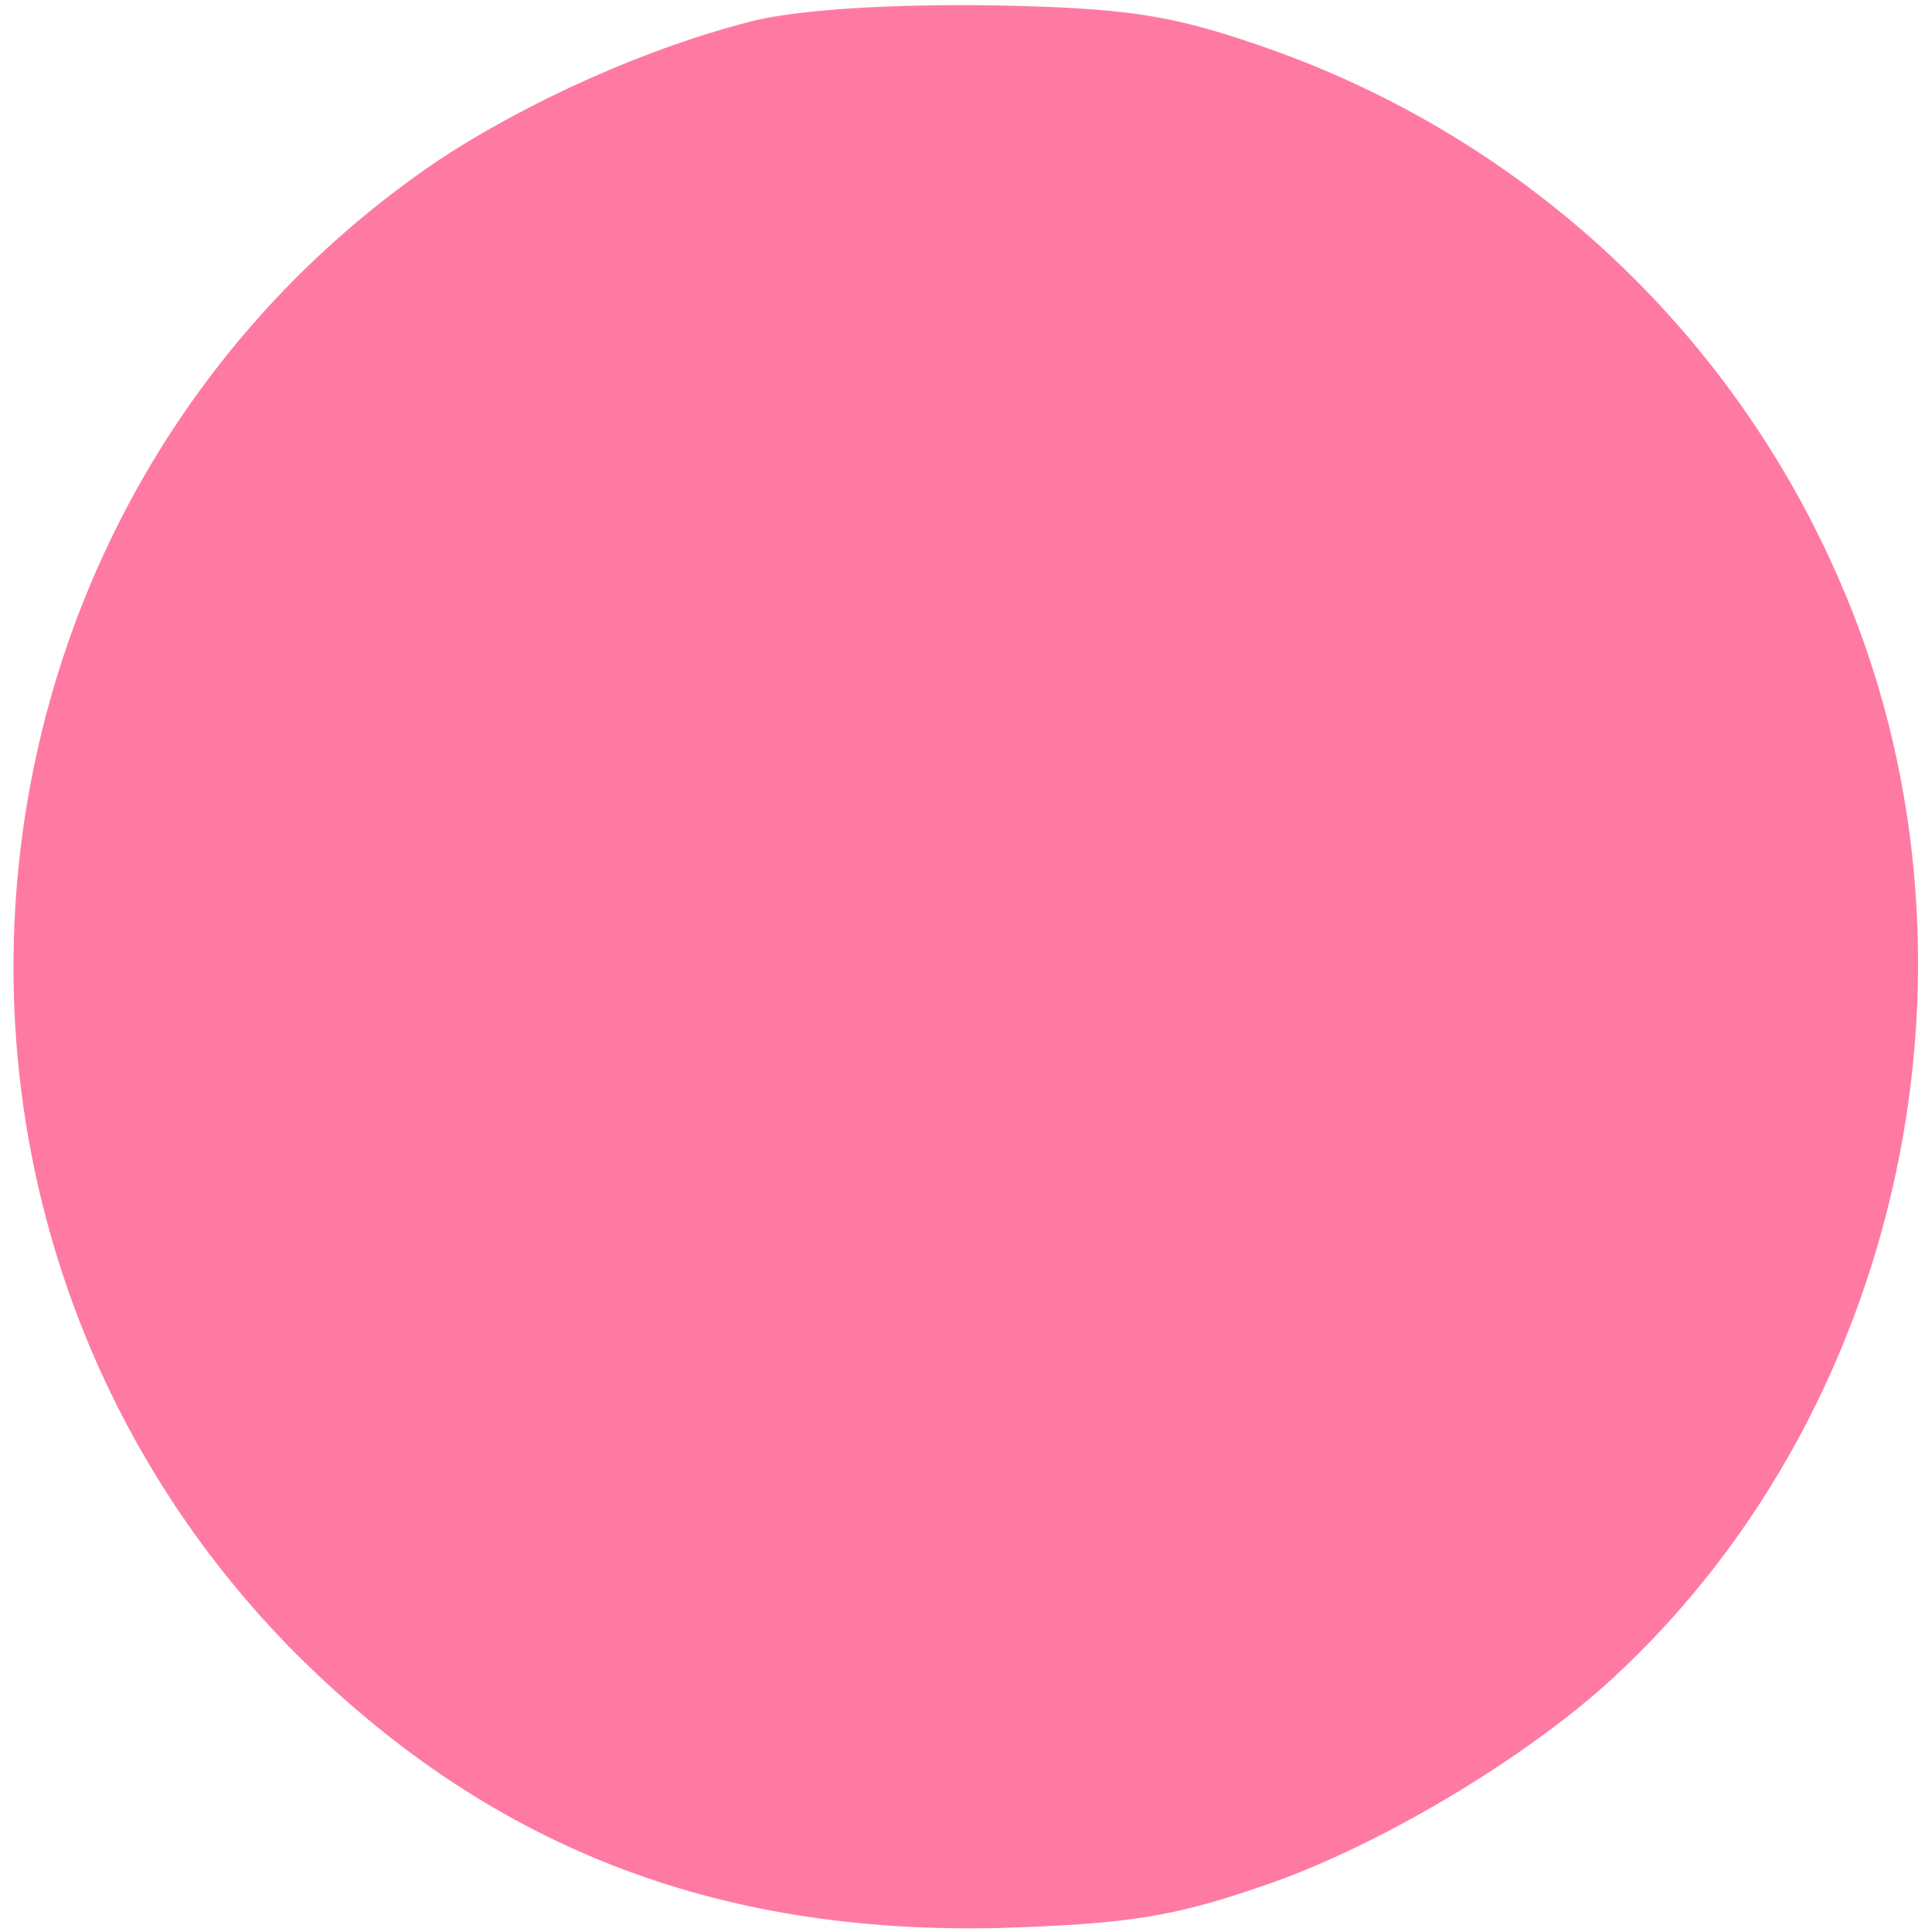
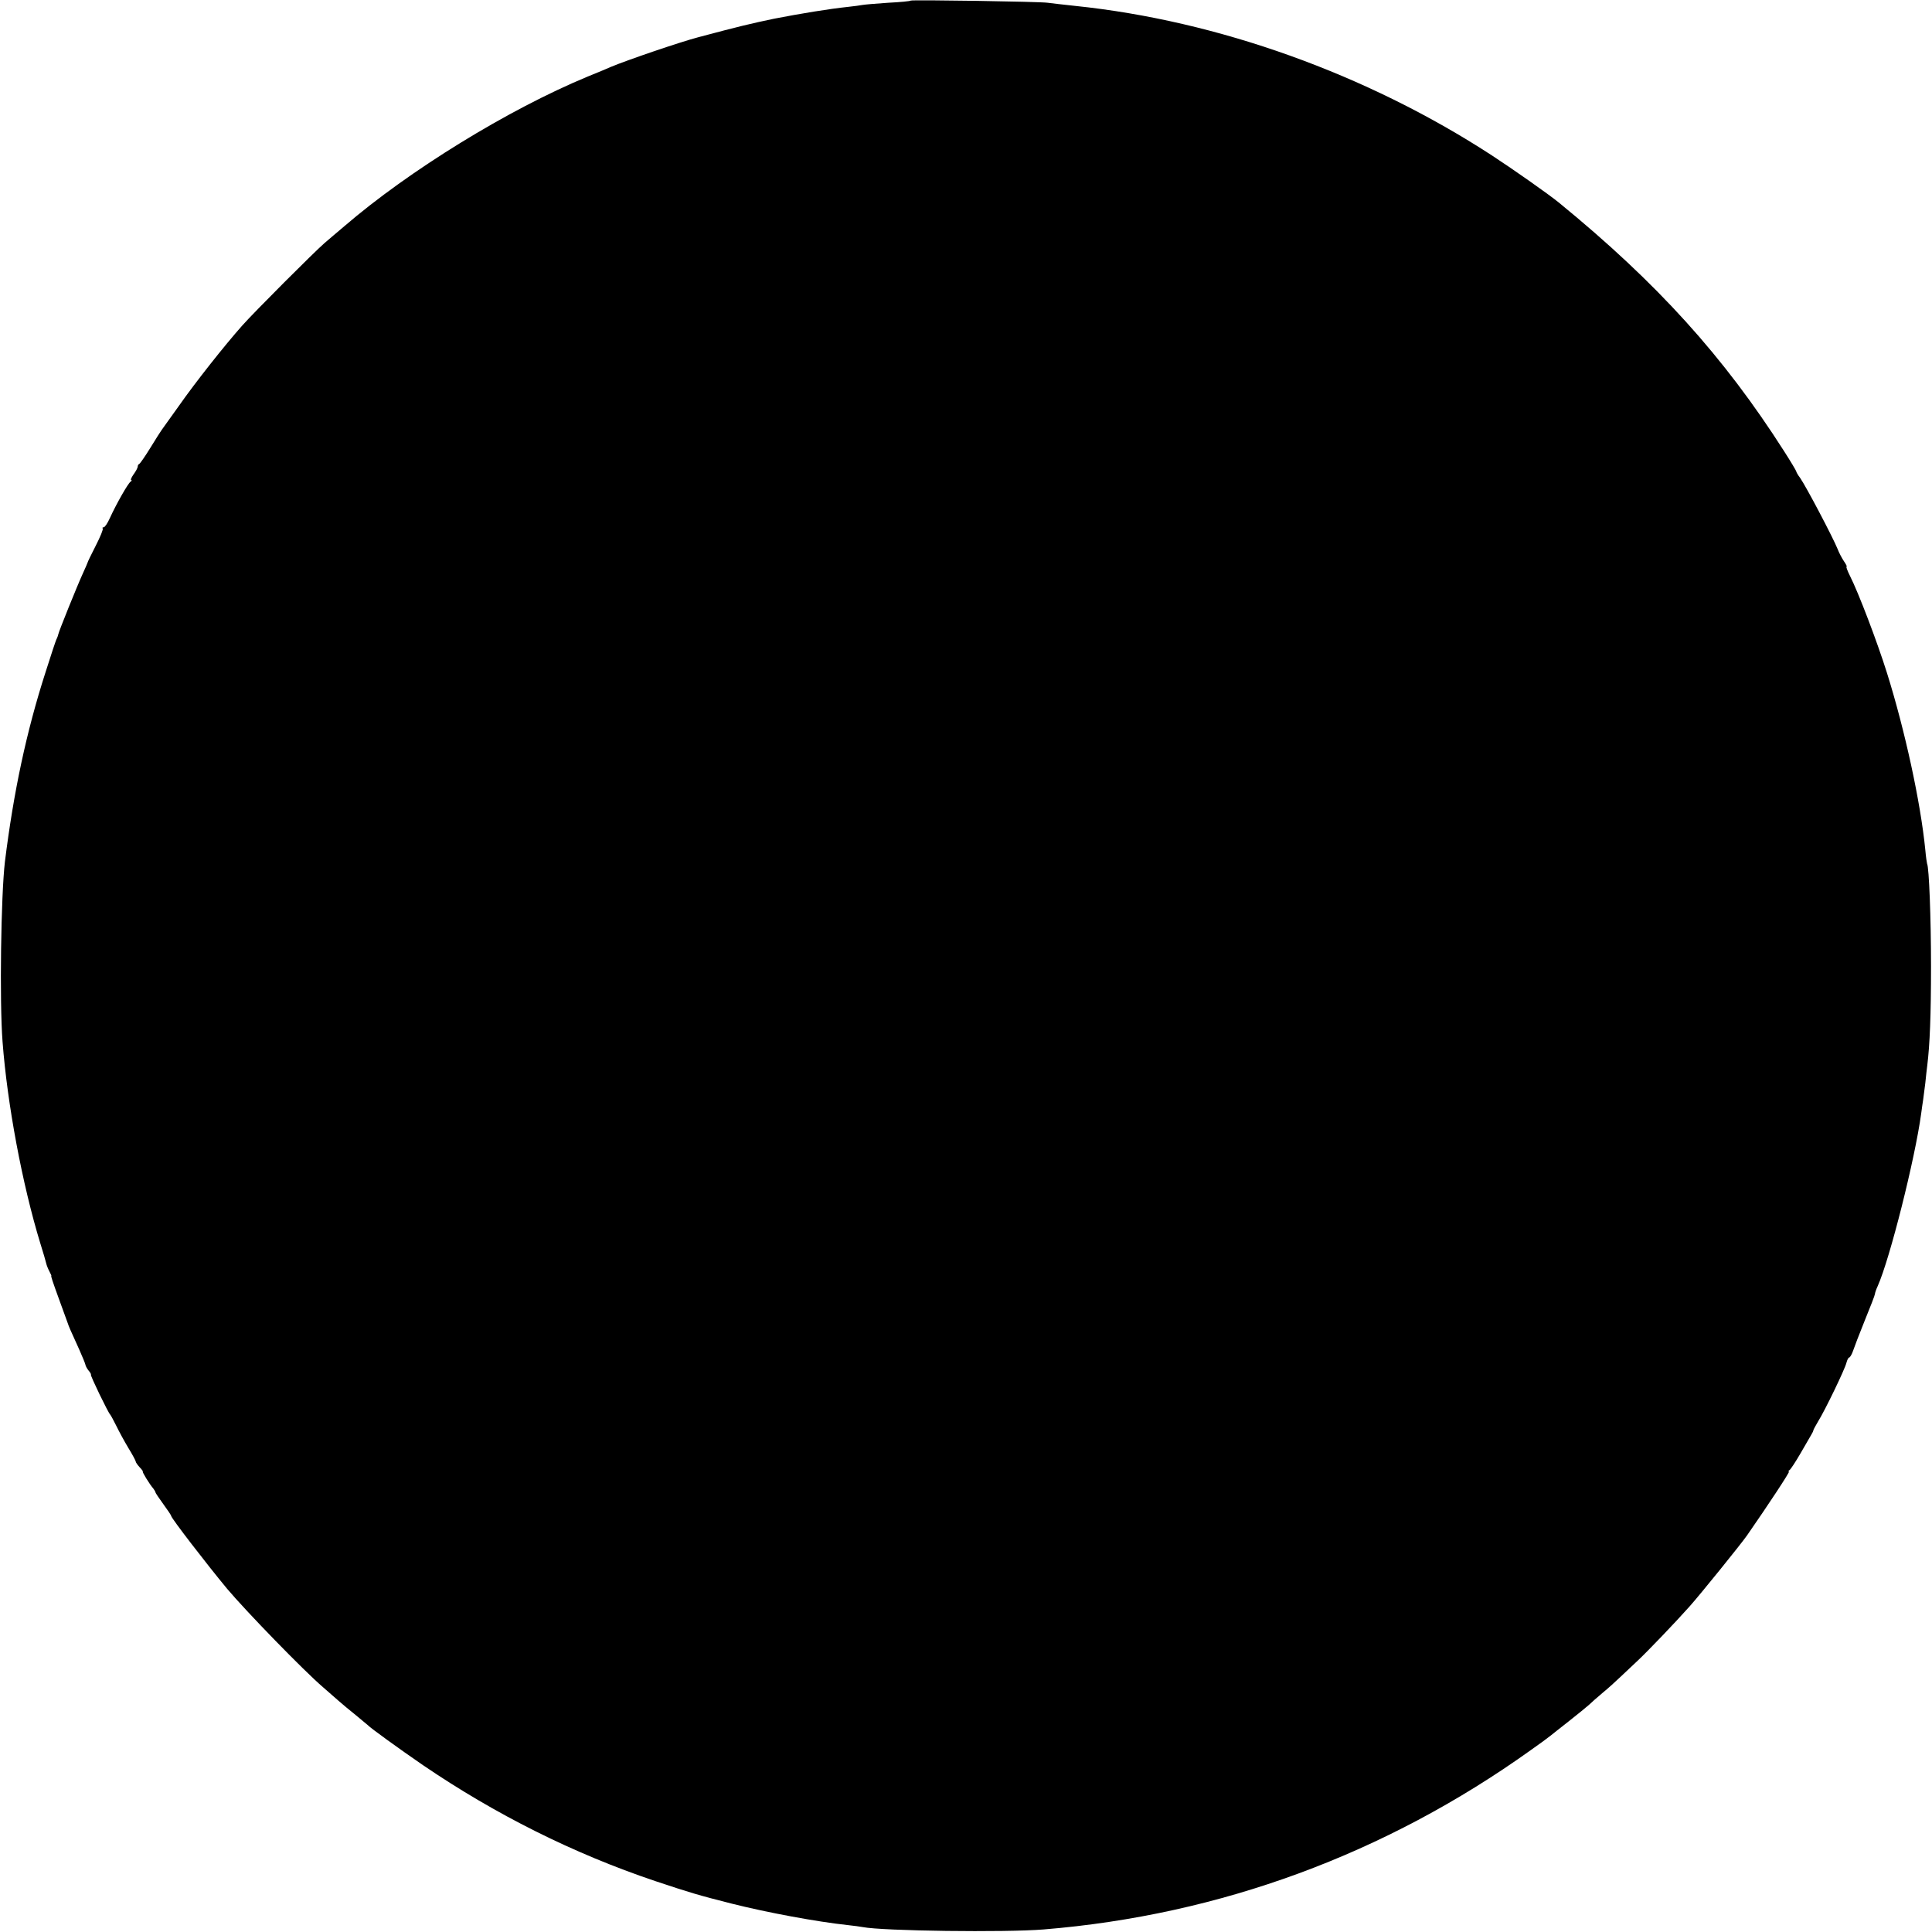
- <svg xmlns="http://www.w3.org/2000/svg" version="1.0" width="145pt" height="145pt" viewBox="0 0 145 145" preserveAspectRatio="xMidYMid meet">
-   <g transform="translate(0,145) scale(0.1,-0.1)" fill="#ff7aa2" stroke="none">
-     <path d="M568 1435 c-81 -20 -172 -61 -240 -106 -375 -255 -427 -793 -109 -1117 146 -147 316 -214 531 -209 95 3 130 8 199 32 85 29 196 95 262 156 225 208 293 558 163 838 -84 183 -239 322 -429 387 -67 23 -100 28 -200 30 -76 1 -141 -3 -177 -11z" />
+ <svg xmlns="http://www.w3.org/2000/svg" version="1.0" width="982pt" height="982pt" viewBox="0 0 982 982" preserveAspectRatio="xMidYMid meet">
+   <g transform="translate(0,982) scale(0.1,-0.1)" fill="#000000" stroke="none">
+     <path d="M4629 9817 c-2 -3 -53 -8 -114 -11 -60 -4 -119 -9 -130 -11 -11 -2 -45 -7 -75 -10 -96 -10 -241 -34 -375 -60 -120 -25 -182 -40 -385 -94 -98 -26 -361 -116 -445 -151 -11 -5 -65 -28 -120 -50 -402 -167 -905 -476 -1235 -760 -36 -30 -81 -69 -100 -85 -52 -45 -358 -351 -419 -420 -88 -99 -237 -287 -321 -407 -44 -62 -84 -117 -88 -123 -4 -5 -30 -46 -57 -90 -27 -44 -53 -81 -57 -83 -5 -2 -8 -8 -8 -14 0 -5 -9 -23 -21 -39 -11 -16 -17 -29 -12 -29 4 0 3 -4 -3 -8 -13 -8 -73 -114 -105 -184 -12 -27 -26 -48 -32 -48 -6 0 -8 -3 -5 -6 4 -3 -12 -42 -35 -87 -23 -45 -42 -84 -42 -87 -1 -3 -11 -27 -24 -55 -28 -61 -123 -296 -125 -310 -1 -5 -4 -14 -7 -20 -4 -5 -29 -82 -57 -170 -98 -304 -163 -611 -207 -965 -20 -170 -28 -709 -12 -915 24 -317 100 -724 192 -1025 15 -47 28 -93 30 -102 2 -9 9 -27 16 -40 7 -13 11 -23 10 -23 -3 0 3 -20 45 -135 21 -58 39 -107 40 -110 1 -5 12 -32 57 -130 16 -36 30 -70 31 -76 1 -7 8 -20 16 -30 8 -9 14 -19 12 -21 -4 -4 88 -194 98 -203 3 -3 16 -27 30 -55 13 -27 41 -79 62 -114 21 -34 38 -66 38 -70 0 -4 9 -17 20 -29 12 -12 18 -22 16 -22 -5 0 34 -64 54 -87 5 -7 10 -15 10 -18 0 -3 18 -30 40 -60 22 -30 40 -57 40 -60 0 -11 182 -247 284 -370 96 -114 389 -416 487 -500 25 -22 61 -53 80 -70 18 -16 59 -50 89 -74 30 -25 57 -47 60 -50 11 -13 162 -122 280 -203 367 -250 764 -449 1180 -589 177 -59 220 -72 390 -115 183 -46 432 -92 590 -109 30 -3 64 -8 75 -10 101 -20 725 -28 920 -12 895 73 1737 383 2475 911 47 33 92 66 100 73 8 7 51 40 95 75 44 35 90 72 102 83 11 11 42 38 68 60 26 21 69 60 95 85 26 25 65 61 86 81 48 45 191 194 262 274 52 58 263 319 292 361 107 154 219 324 213 324 -5 0 -3 4 3 8 6 4 30 41 54 82 24 41 49 84 55 95 7 11 12 22 12 25 0 3 11 23 24 45 35 56 136 265 144 298 4 15 10 27 14 27 4 0 13 15 19 32 6 18 33 89 61 158 28 68 51 128 51 133 0 5 6 23 14 40 62 139 190 648 221 877 3 25 8 56 10 70 2 14 7 52 11 85 3 33 8 74 10 90 13 105 19 255 19 505 0 243 -10 503 -20 520 -1 3 -6 34 -9 70 -24 243 -104 610 -195 900 -50 159 -144 406 -188 493 -13 26 -21 47 -17 47 3 0 -3 12 -14 28 -10 15 -25 43 -32 62 -24 59 -159 316 -191 362 -11 14 -19 29 -19 32 0 3 -28 50 -62 103 -307 481 -644 854 -1143 1262 -52 43 -242 176 -345 243 -634 412 -1391 683 -2115 758 -60 6 -123 14 -140 16 -38 6 -690 16 -696 11z" />
  </g>
</svg>
